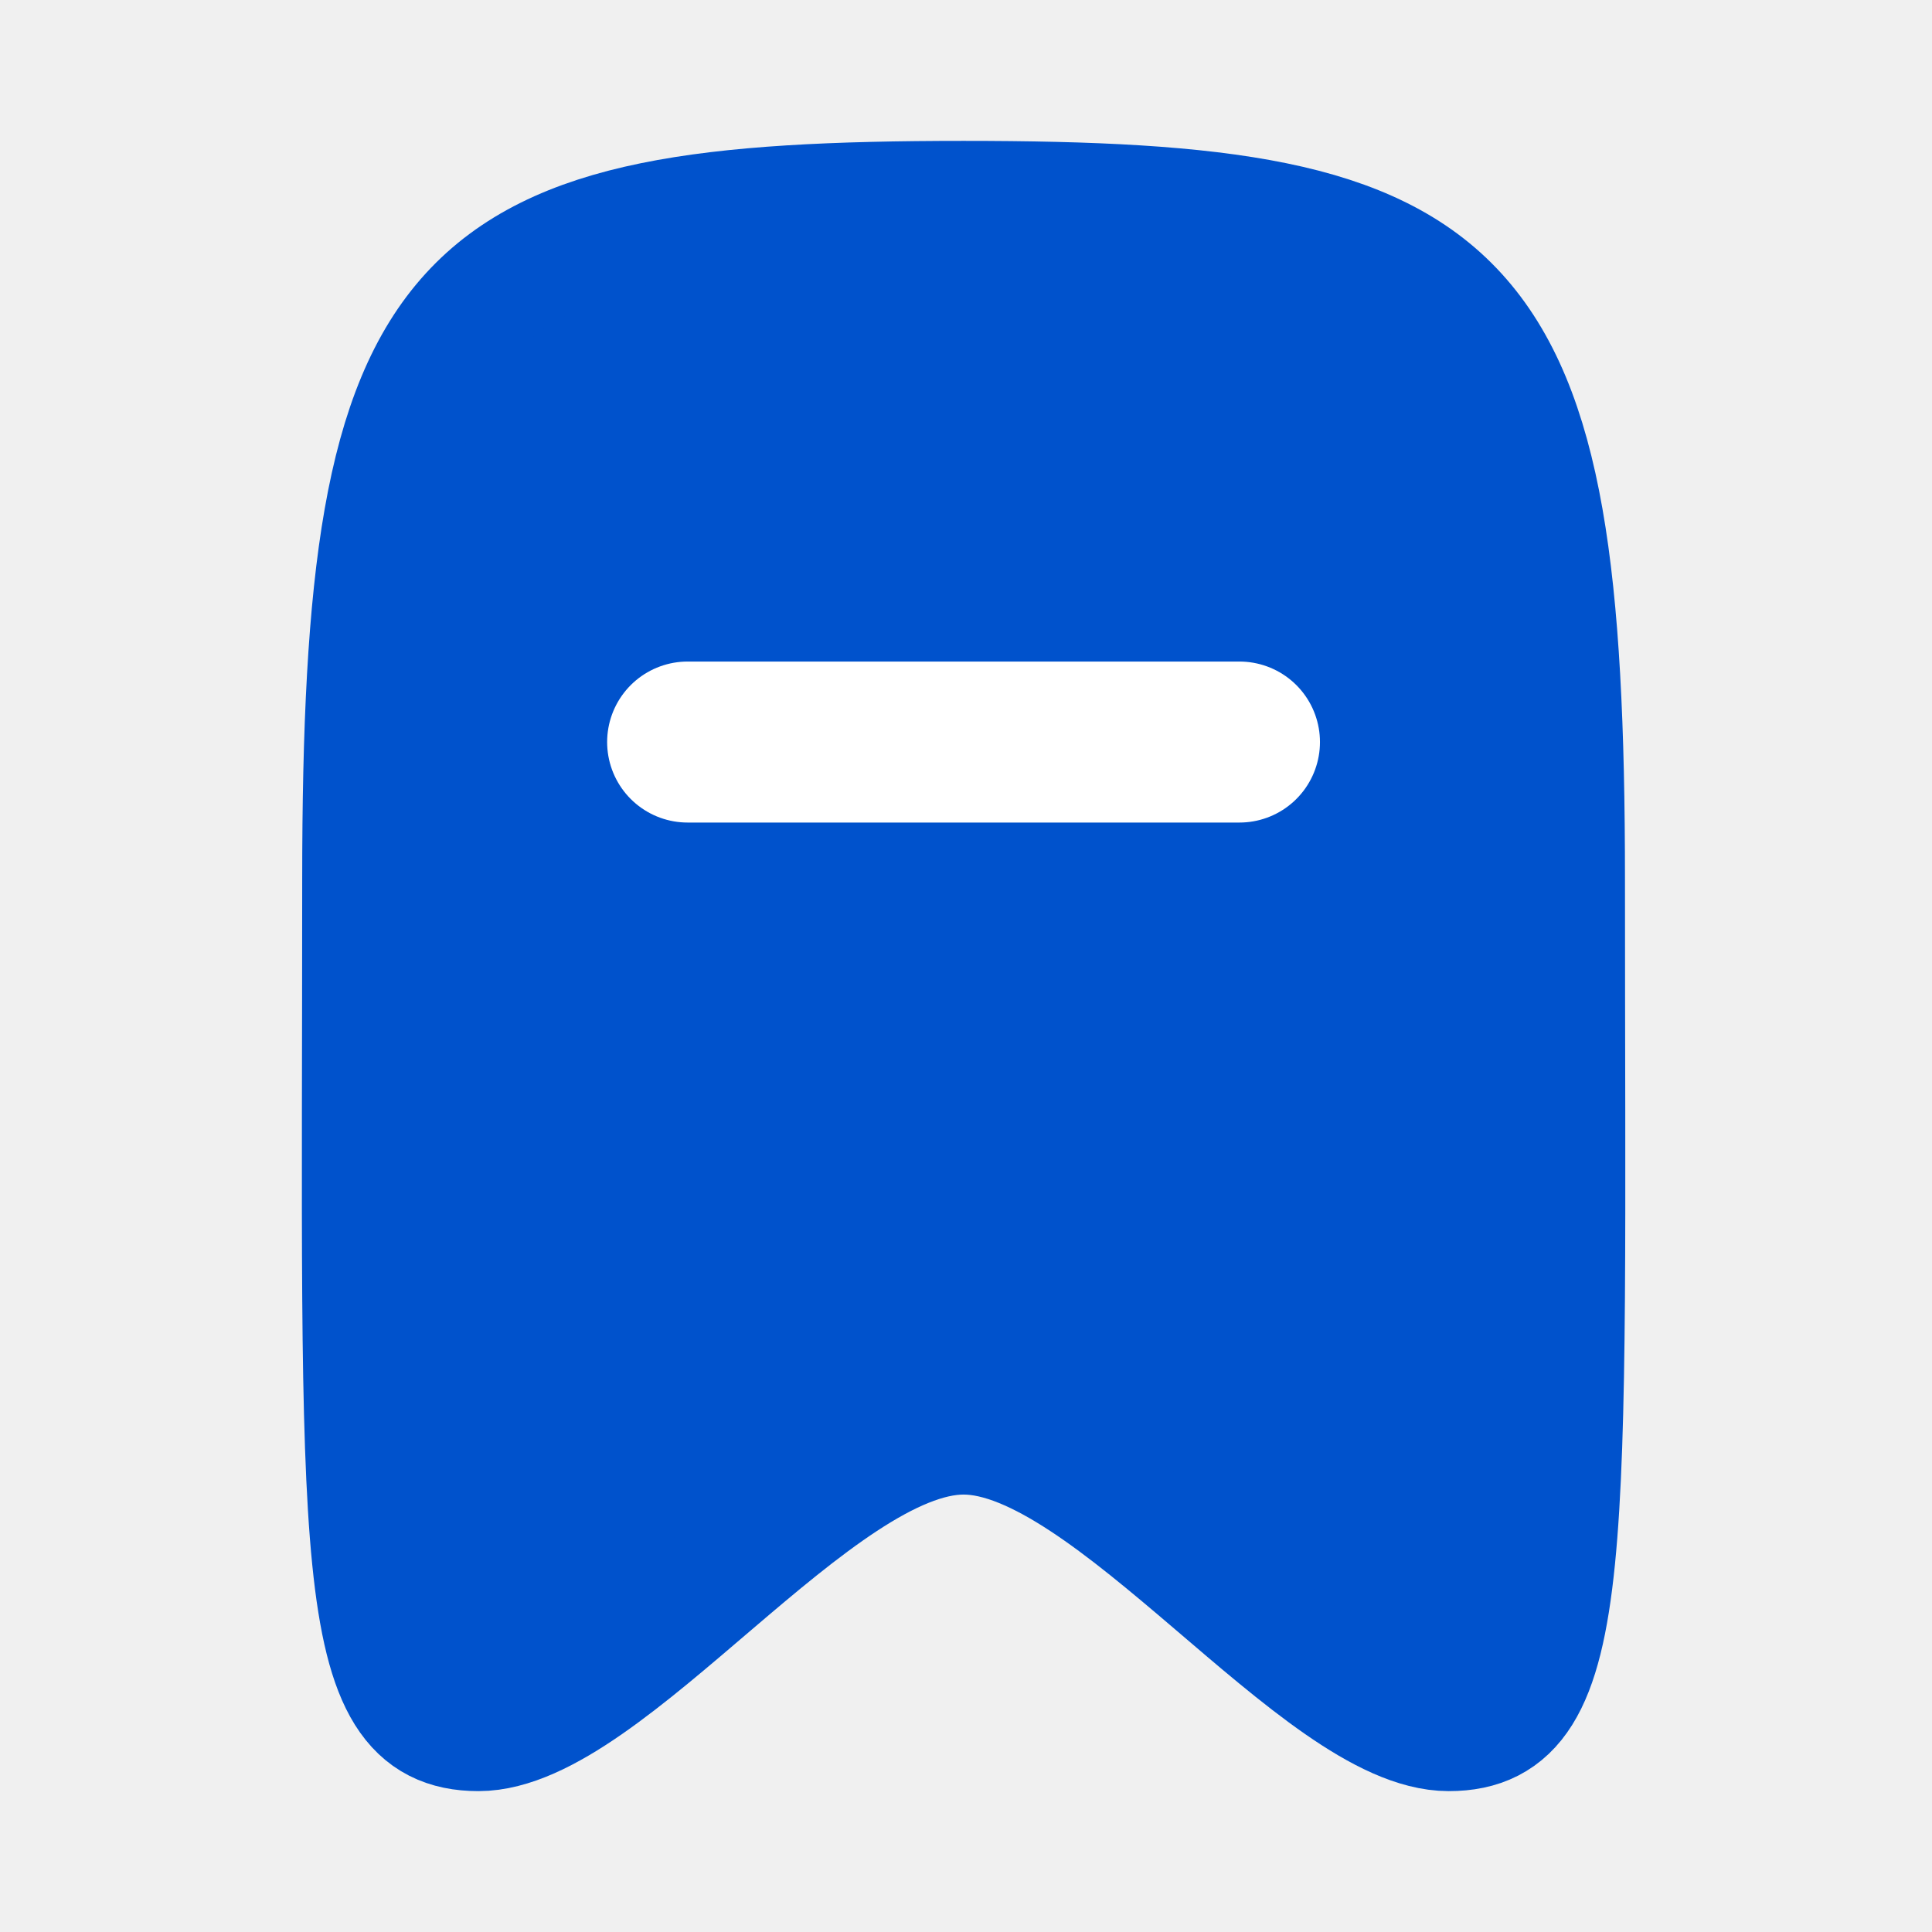
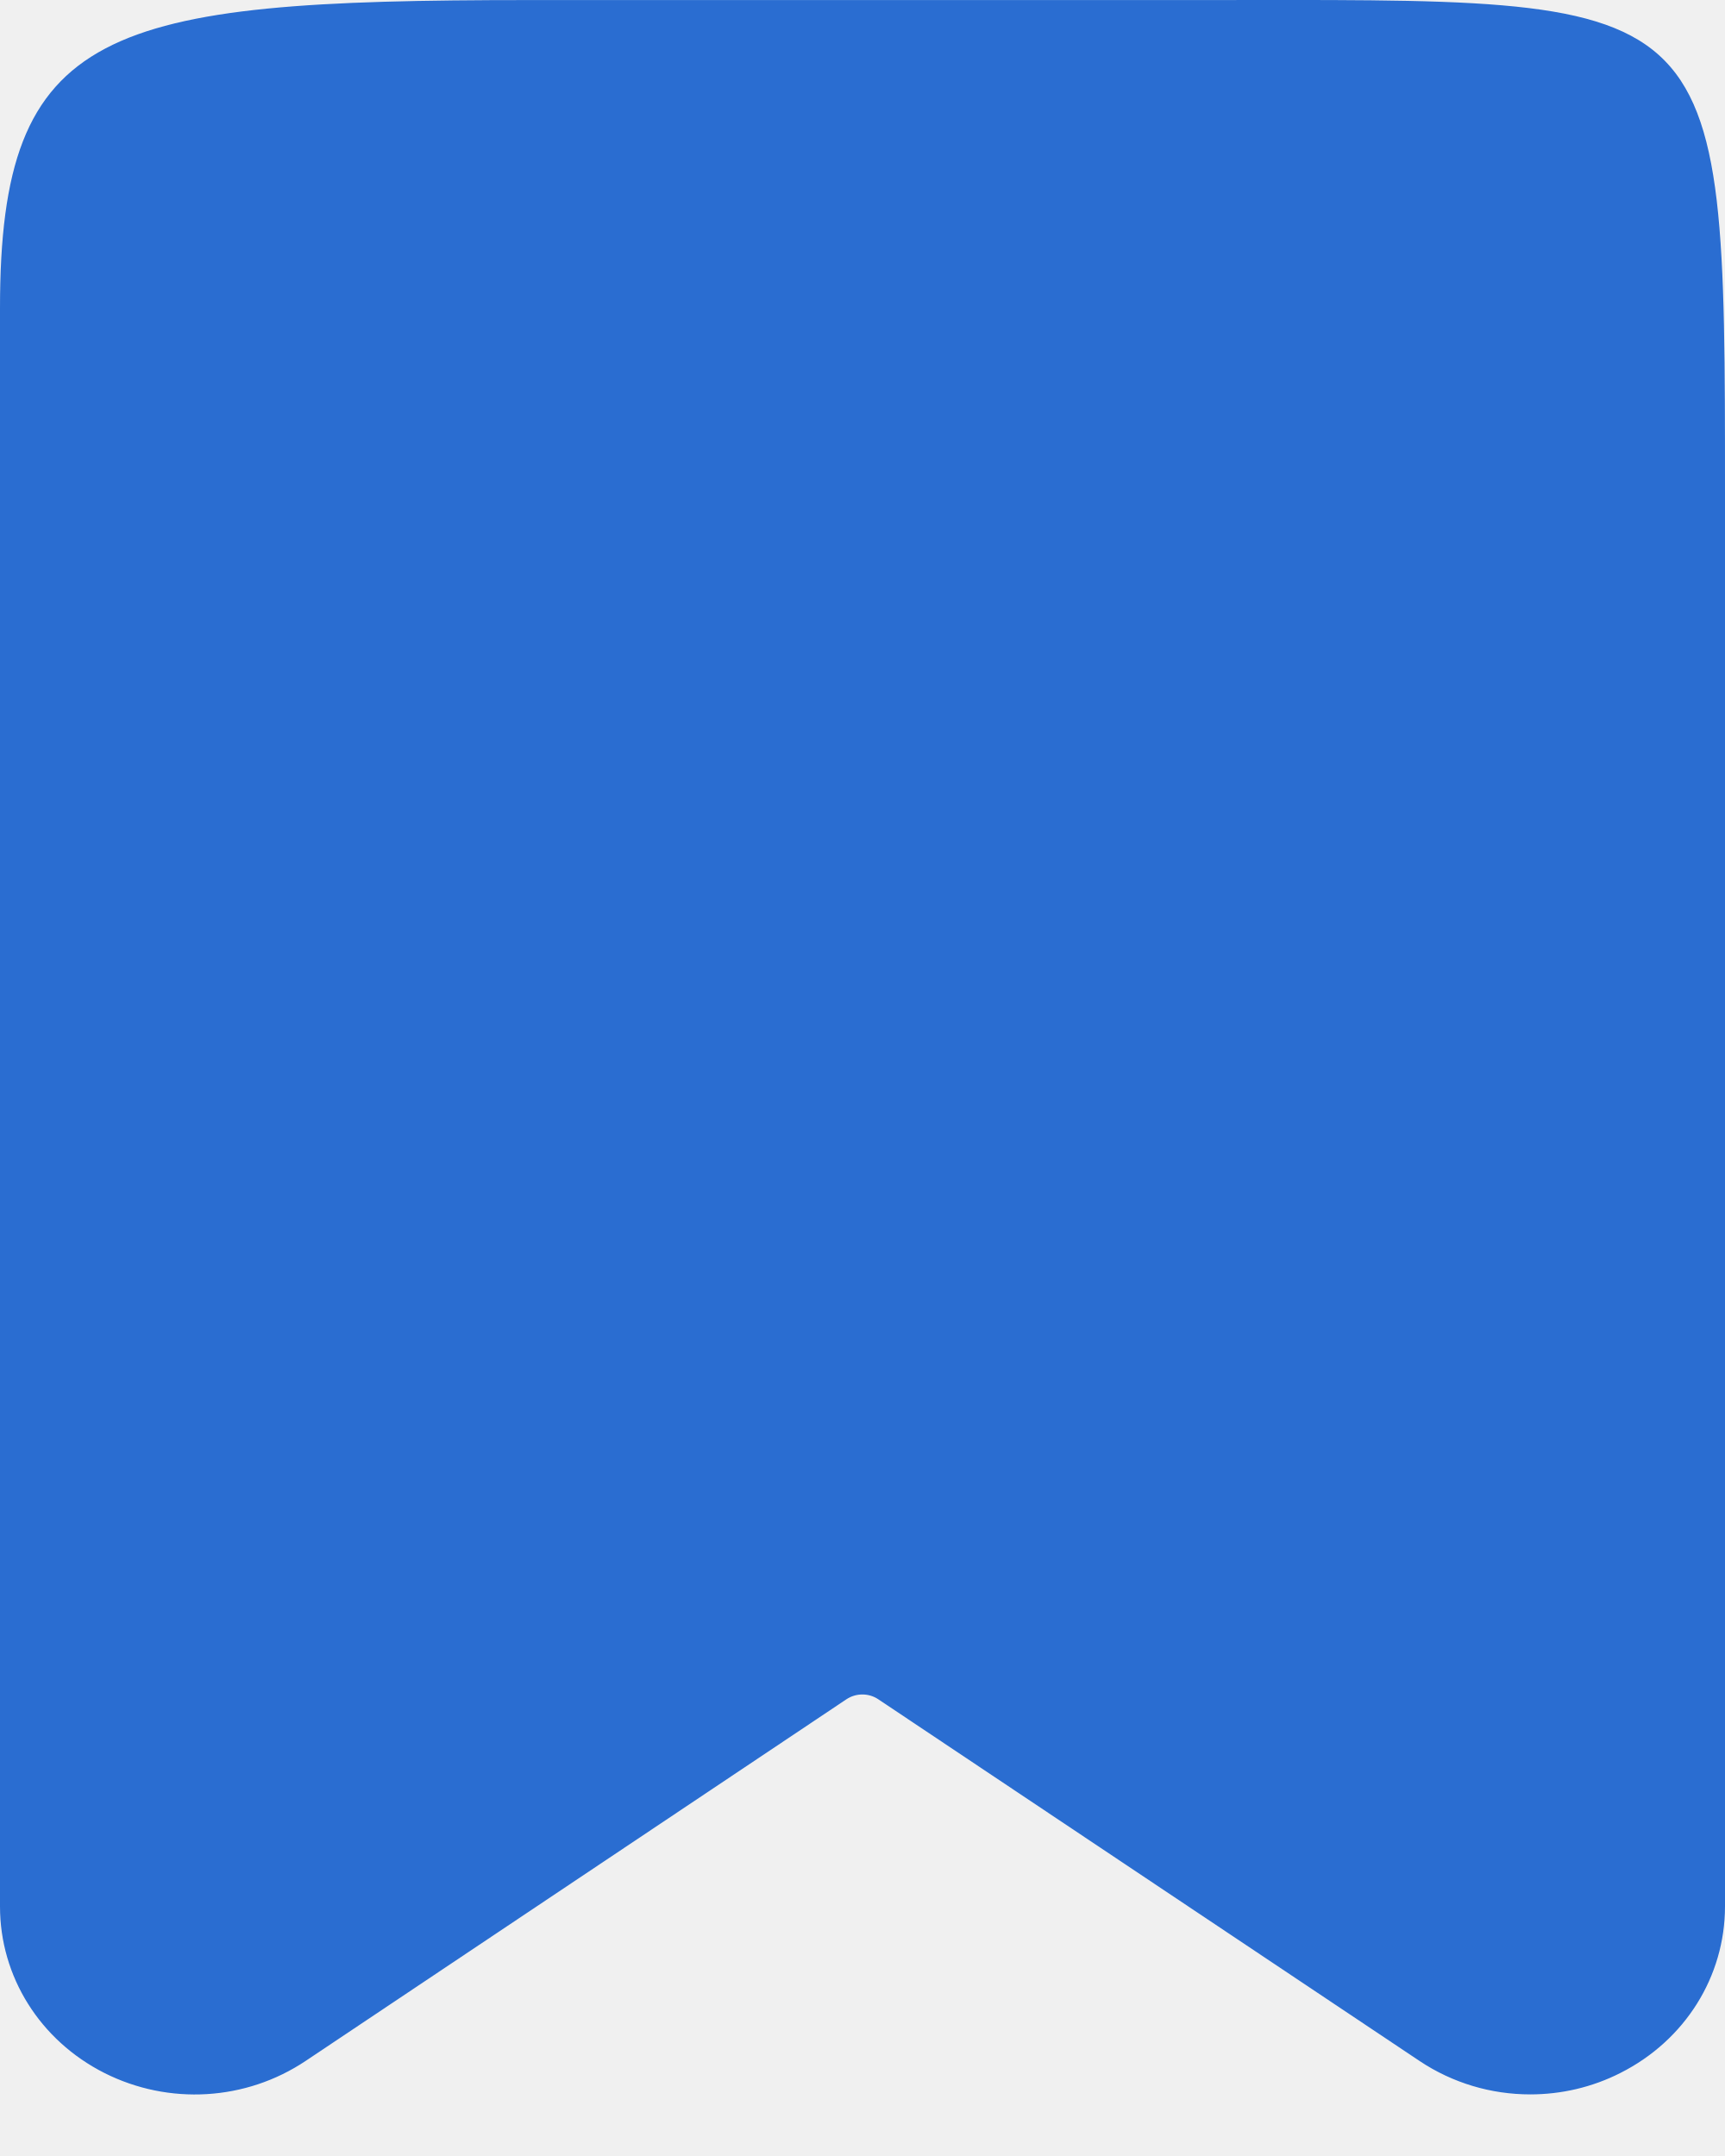
- <svg xmlns="http://www.w3.org/2000/svg" width="24" height="24" viewBox="0 0 24 24" fill="none">
-   <path fill-rule="evenodd" clip-rule="evenodd" d="M11.97 2.5C5.583 2.5 4.504 3.432 4.504 10.929C4.504 19.322 4.347 21.5 5.943 21.5C7.538 21.5 10.143 17.816 11.97 17.816C13.797 17.816 16.402 21.5 17.997 21.5C19.593 21.5 19.436 19.322 19.436 10.929C19.436 3.432 18.357 2.5 11.97 2.5Z" fill="#0052CC" stroke="#0052CC" stroke-width="1.5" stroke-linecap="round" stroke-linejoin="round" />
-   <path fill-rule="evenodd" clip-rule="evenodd" d="M8.542 9.218H15.397Z" fill="#0052CC" />
-   <path d="M8.542 9.218H15.397" stroke="white" stroke-width="2" stroke-linecap="round" stroke-linejoin="round" />
+ <svg xmlns="http://www.w3.org/2000/svg" width="28" height="35" viewBox="0 0 28 35" fill="none">
+   <path d="M19.419 0.001H8.581C1.694 0.001 0 0.434 0 5.001V30.949C0 32.088 0.648 33.123 1.694 33.652C2.742 34.18 3.992 34.105 4.962 33.456L13.74 27.585C13.895 27.482 14.101 27.482 14.255 27.585L23.04 33.456C23.58 33.817 24.206 34 24.839 34C25.341 34 25.845 33.885 26.306 33.65C27.352 33.121 28 32.086 28 30.947V8.001C28 -0.282 28 0.001 19.419 0.001Z" fill="#2A6DD1" />
</svg>
